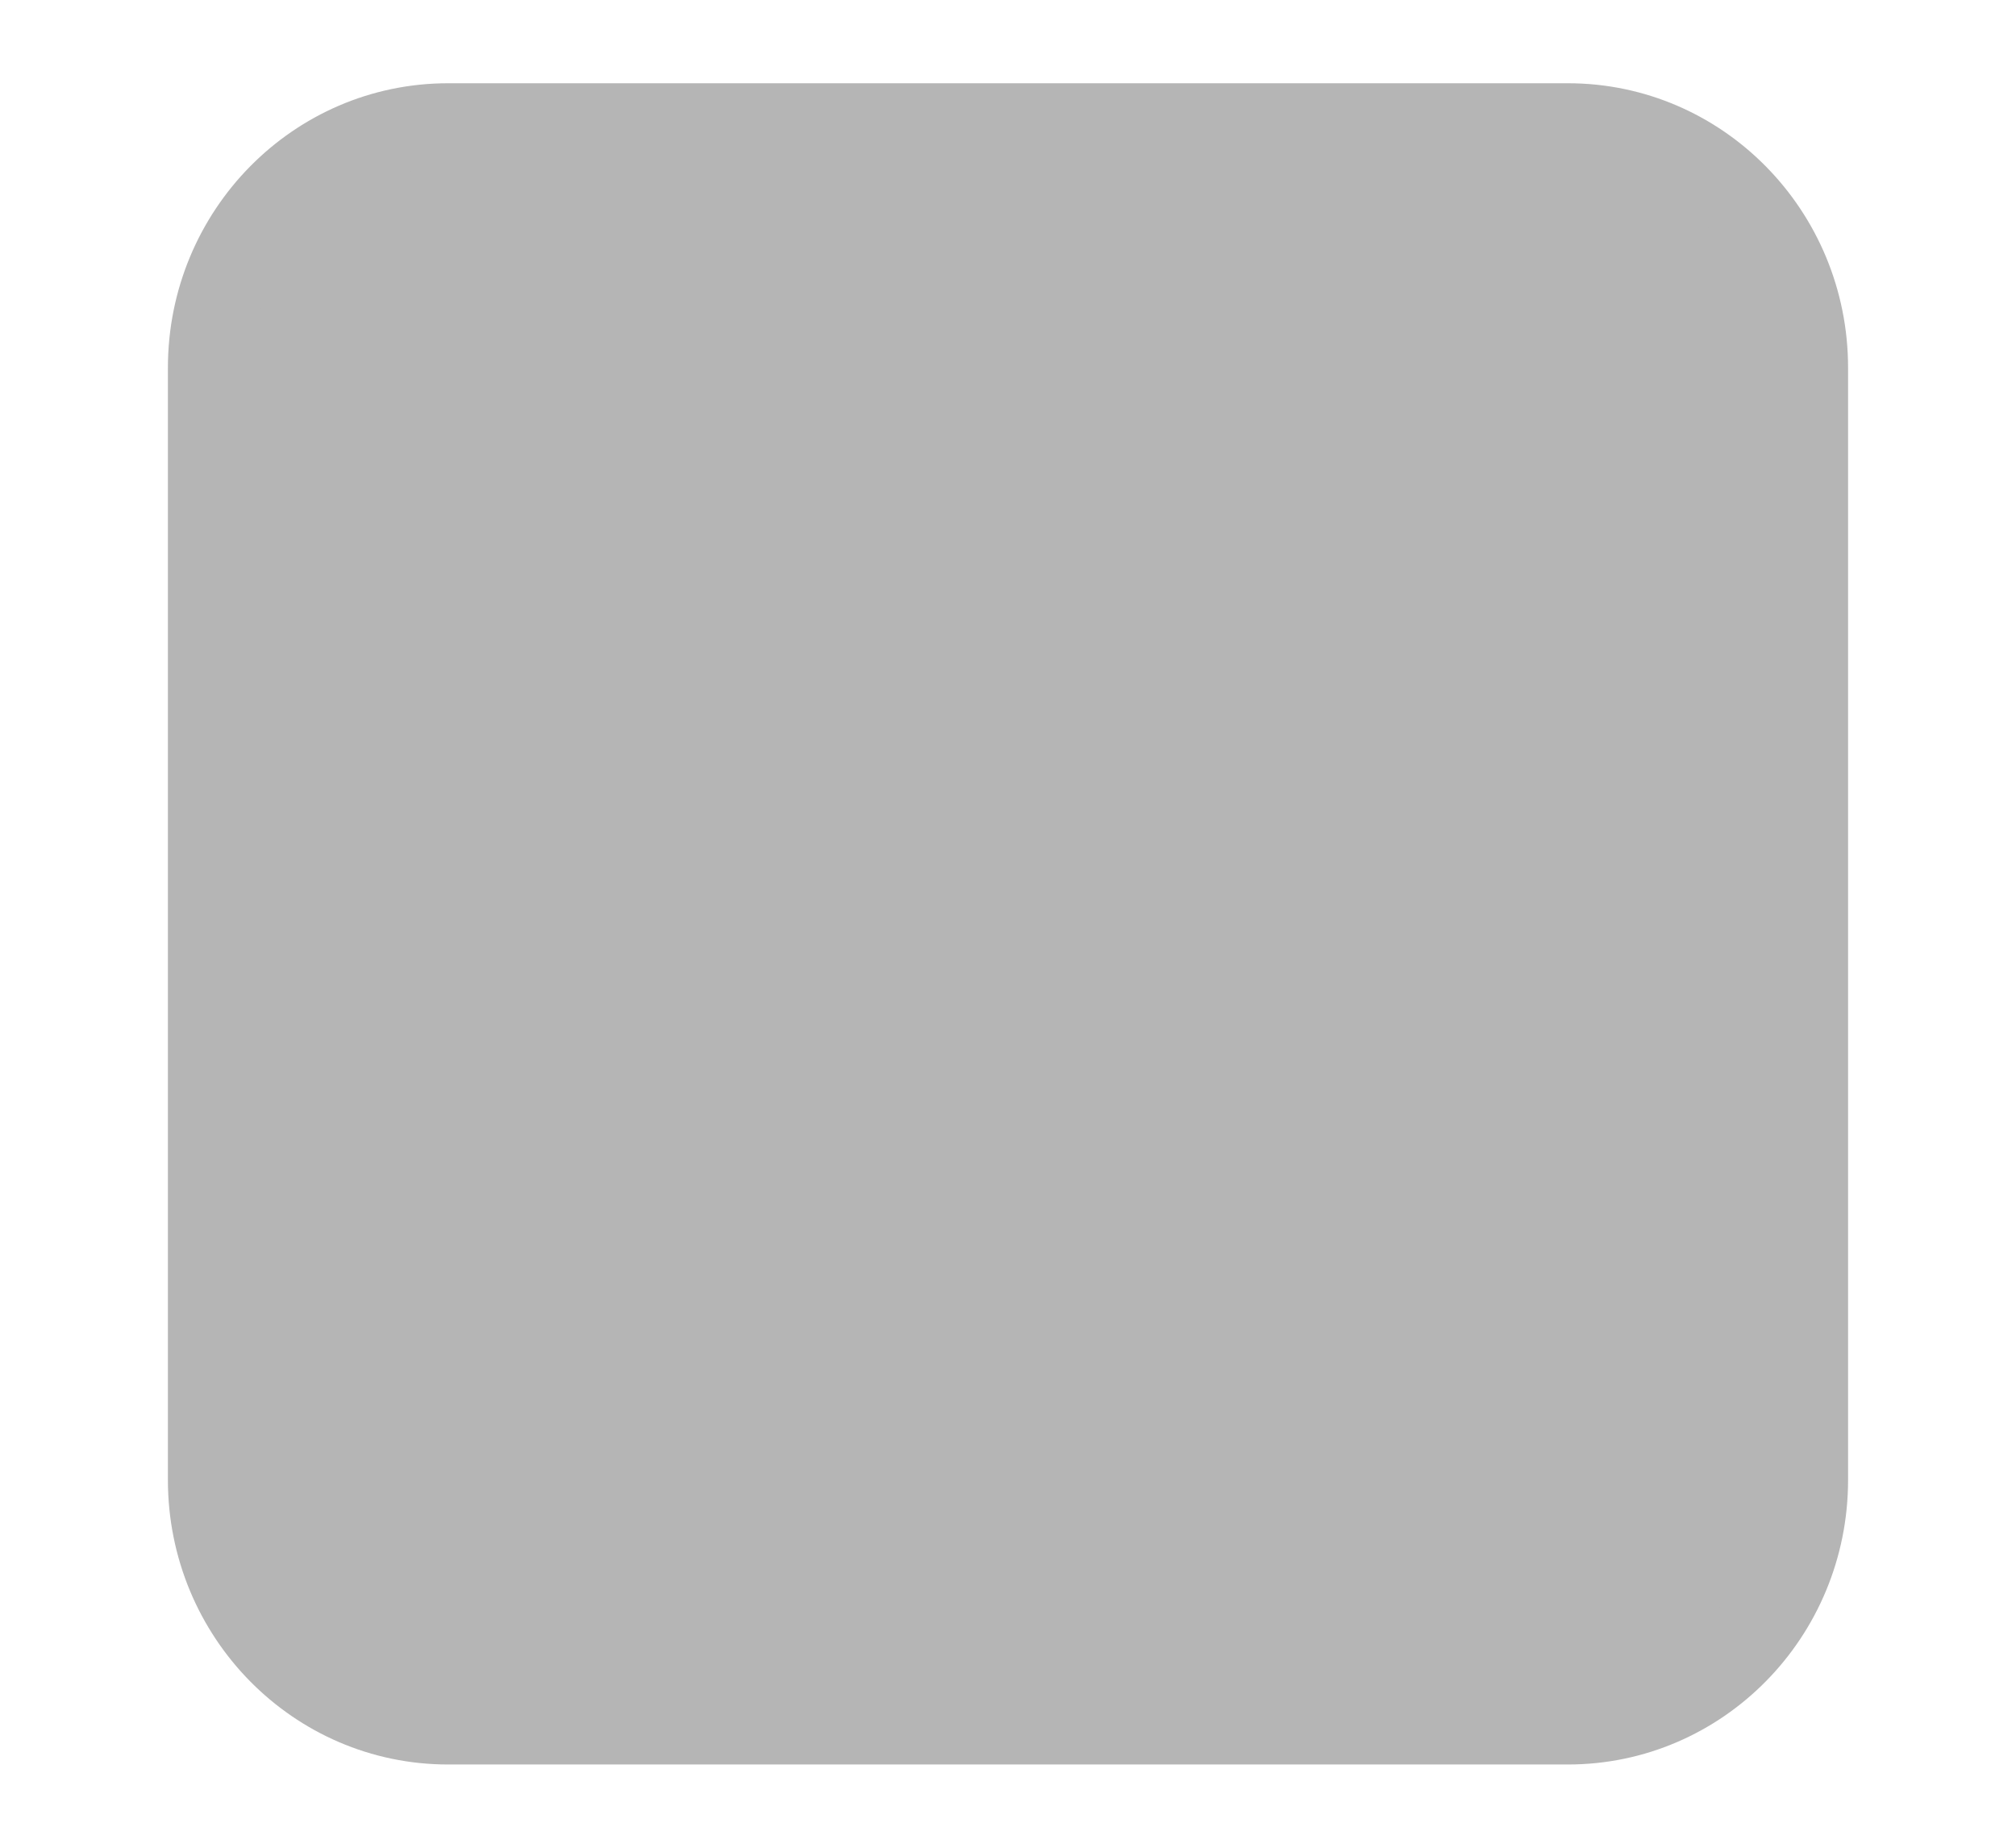
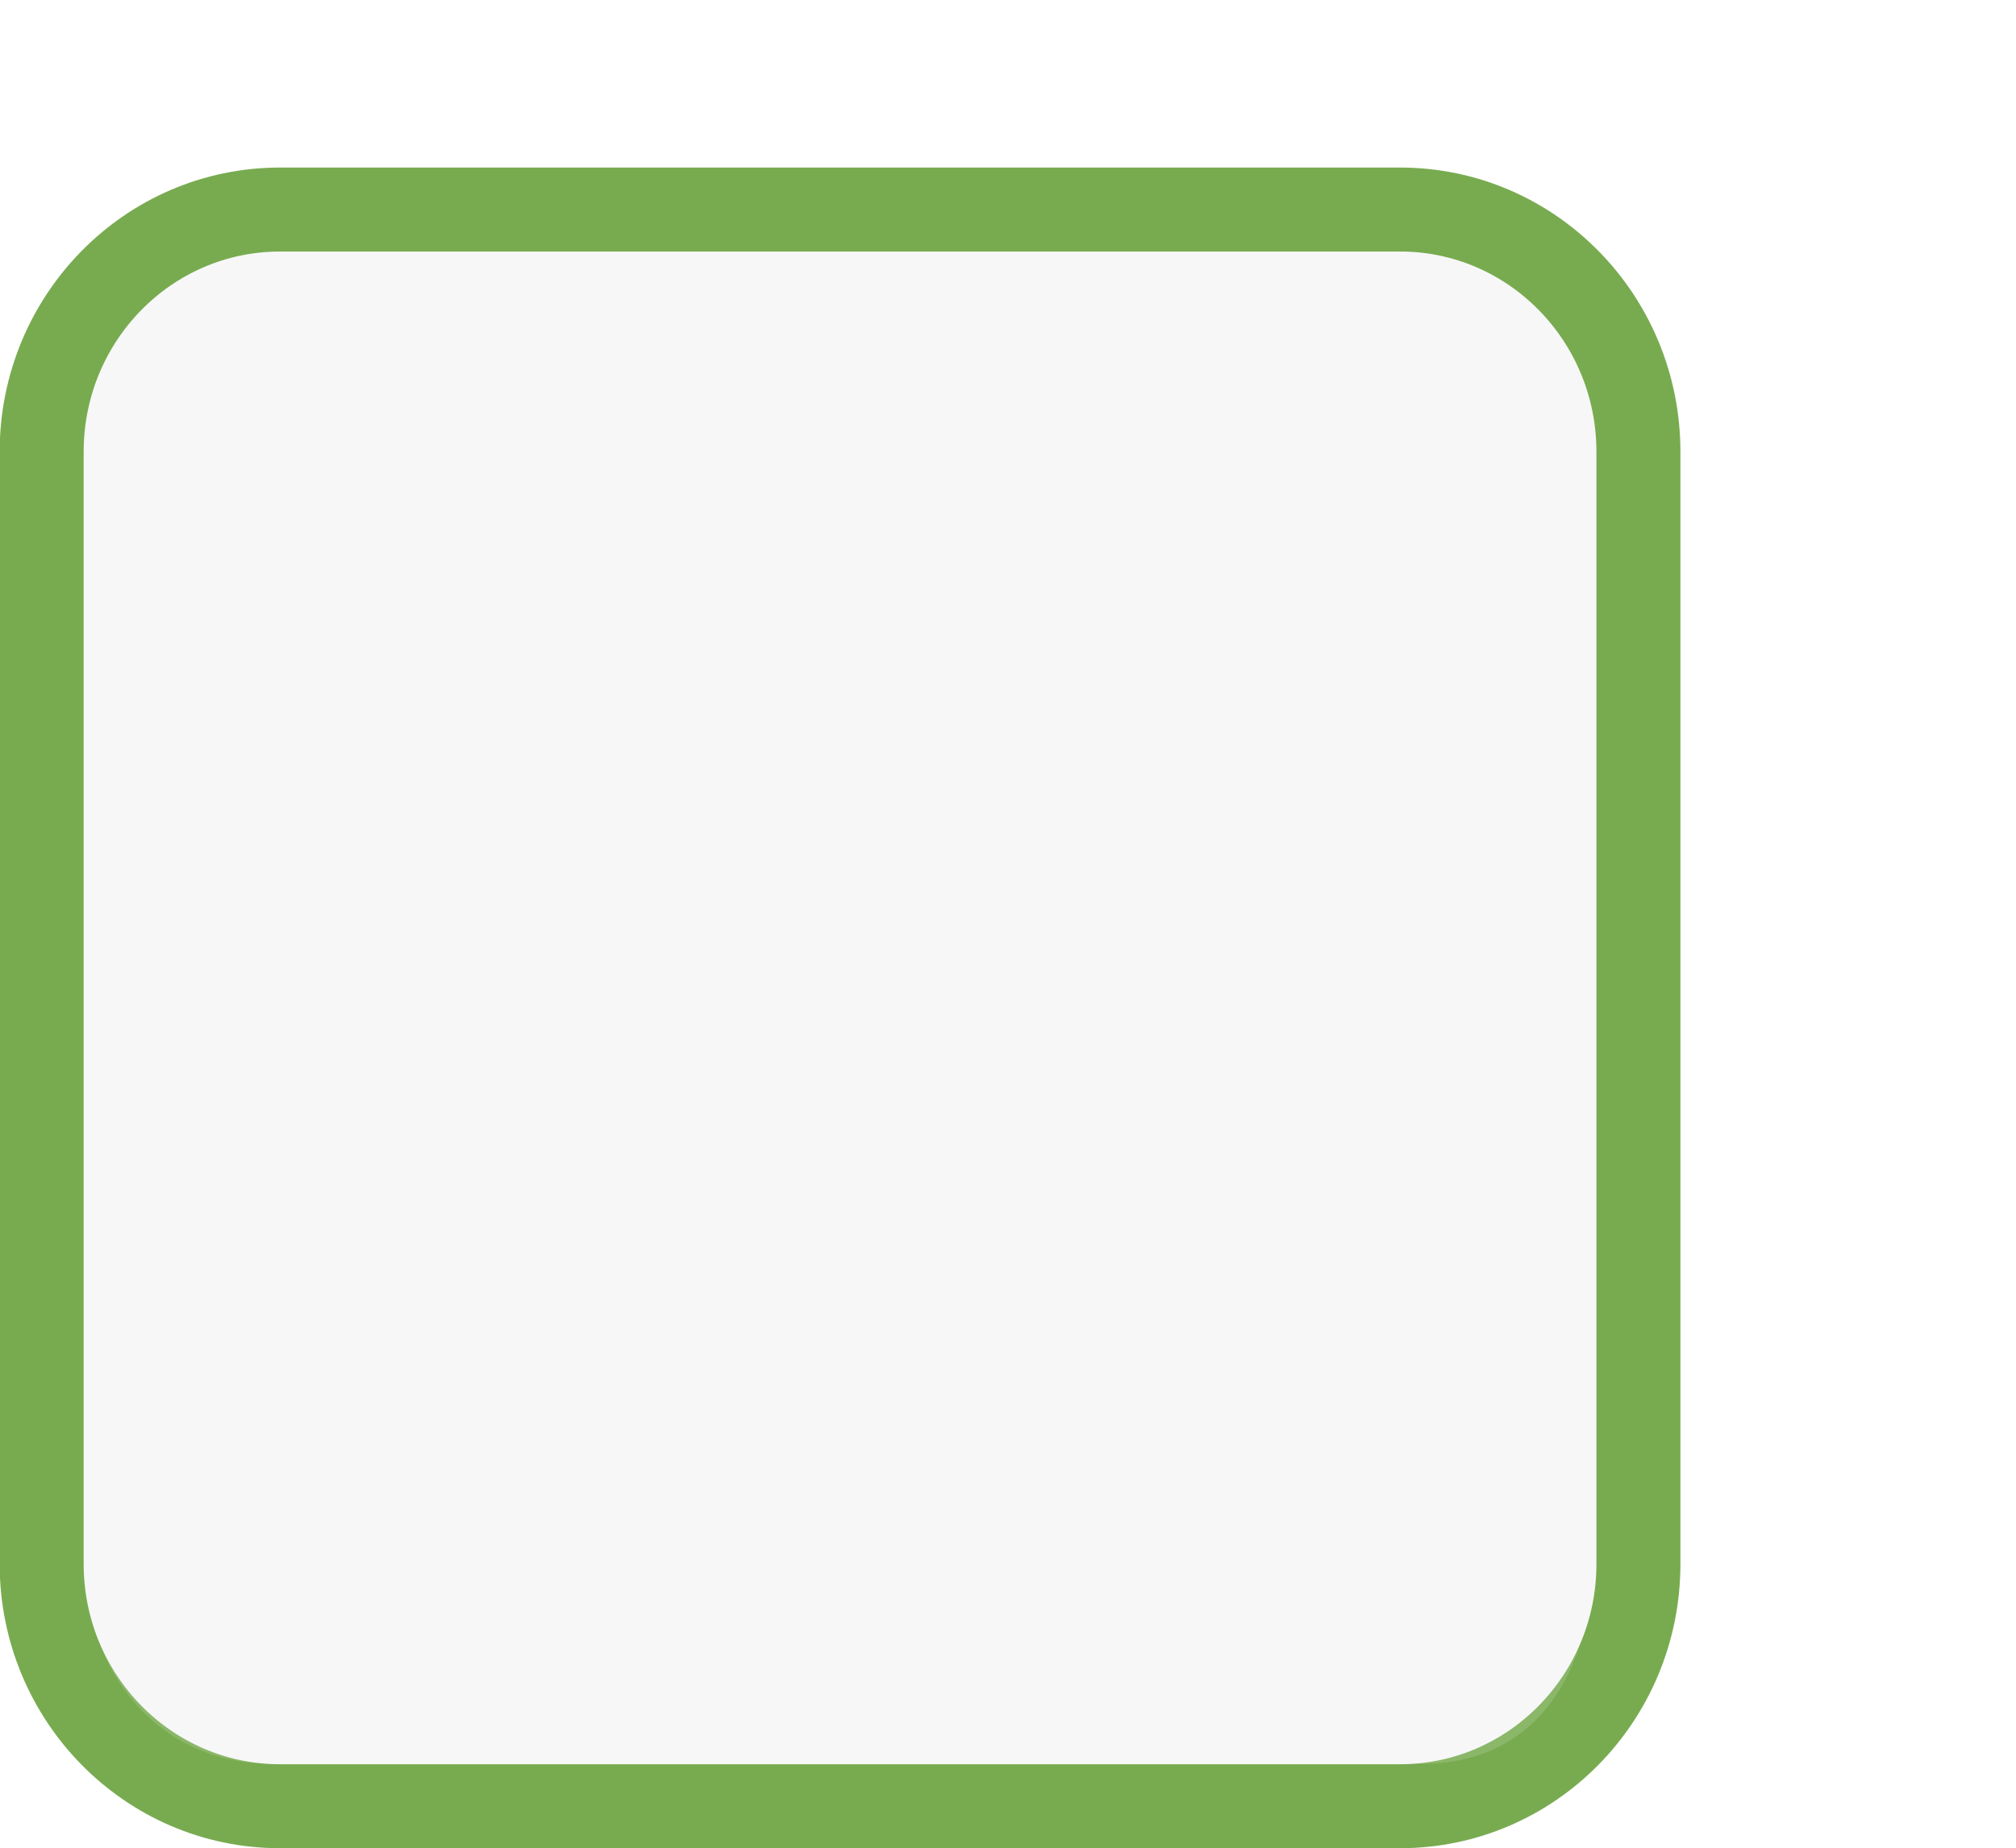
<svg xmlns="http://www.w3.org/2000/svg" xmlns:xlink="http://www.w3.org/1999/xlink" width="24" height="22" id="svg3199" version="1.1">
  <defs id="defs3201">
-     <linearGradient id="linearGradient854">
-       <stop style="stop-color:#b5b5b5;stop-opacity:1" offset="0" id="stop848" />
-       <stop id="stop850" offset="0.168" style="stop-color:#b5b5b5;stop-opacity:1" />
-       <stop style="stop-color:#c7c7c7;stop-opacity:1" offset="1" id="stop852" />
-     </linearGradient>
    <linearGradient id="linearGradient10013-4-63-6">
      <stop style="stop-color:#333333;stop-opacity:1;" offset="0" id="stop10015-2-76-1" />
      <stop style="stop-color:#292929;stop-opacity:1" offset="1" id="stop10017-46-15-8" />
    </linearGradient>
    <linearGradient id="linearGradient10597-5">
      <stop style="stop-color:#16191a;stop-opacity:1;" offset="0" id="stop10599-2" />
      <stop style="stop-color:#2b3133;stop-opacity:1" offset="1" id="stop10601-5" />
    </linearGradient>
    <linearGradient y2="-322.164" x2="921.225" y1="-330.051" x1="921.328" gradientTransform="matrix(1.591837,0,0,0.8571429,-1456.546,275.4519)" gradientUnits="userSpaceOnUse" id="linearGradient15374" xlink:href="#linearGradient10013-4-63-6" />
    <linearGradient gradientTransform="translate(-1199.985,216.3805)" y2="-227.08" x2="1203.918" y1="-217.567" x1="1203.918" gradientUnits="userSpaceOnUse" id="linearGradient15376" xlink:href="#linearGradient10597-5" />
    <linearGradient id="linearGradient5581-5-2-4-6-8-7-35-8">
-       <stop id="stop5583-0-92-8-0-7-6-5-1" offset="0" style="stop-color:#ff4c4c;stop-opacity:1" />
+       <stop id="stop5583-0-92-8-0-7-6-5-1" offset="0" style="stop-color:#454c4c;stop-opacity:1;" />
      <stop style="stop-color:#393f3f;stop-opacity:1;" offset="0.4" id="stop5585-4-7-2-7-9-9-92-0" />
      <stop id="stop5587-6-7-2-0-3-1-21-5" offset="1" style="stop-color:#2d3232;stop-opacity:1;" />
    </linearGradient>
-     <linearGradient id="linearGradient5581-5-2-4-6-8-7-35-8-7">
-       <stop style="stop-color:#454c4c;stop-opacity:1;" offset="0" id="stop5583-0-92-8-0-7-6-5-1-0" />
-       <stop id="stop5585-4-7-2-7-9-9-92-0-9" offset="0.4" style="stop-color:#393f3f;stop-opacity:1;" />
-       <stop style="stop-color:#2d3232;stop-opacity:1;" offset="1" id="stop5587-6-7-2-0-3-1-21-5-3" />
-     </linearGradient>
  </defs>
  <g id="layer1" transform="translate(-342.5,-521.3622)">
-     <g style="display:inline" id="use5671" transform="matrix(1.359411,0,0,1.356424,321.2059,480.9945)">
-       <rect transform="matrix(0.4730478,0,0,0.4807373,-6.360704,-29.39622)" rx="4.414" y="125.346" x="50.44" height="29.154" width="29.56" id="rect11803" style="color:#000000;display:inline;overflow:visible;visibility:visible;fill:#b5b5b5;fill-opacity:1;stroke:#b5b5b5;stroke-width:1.544;stroke-linecap:butt;stroke-linejoin:round;stroke-miterlimit:4;stroke-dasharray:none;stroke-dashoffset:0;stroke-opacity:1;marker:none;enable-background:accumulate" ry="4.423" />
-     </g>
+     <rect ry="2.884" style="color:#000000;display:inline;overflow:visible;visibility:visible;fill:#f7f7f7;fill-opacity:1;stroke:#78ab50;stroke-width:1;stroke-linecap:butt;stroke-linejoin:round;stroke-miterlimit:4;stroke-dasharray:none;stroke-dashoffset:0;stroke-opacity:1;marker:none;enable-background:accumulate" id="rect11803" width="19.009" height="19.011" x="342.996" y="523.857" rx="2.838" />
+     <path style="color:#000000;font-style:normal;font-variant:normal;font-weight:normal;font-stretch:normal;font-size:medium;line-height:normal;font-family:Sans;-inkscape-font-specification:Sans;text-indent:0;text-align:start;text-decoration:none;text-decoration-line:none;letter-spacing:normal;word-spacing:normal;text-transform:none;writing-mode:lr-tb;direction:ltr;baseline-shift:baseline;text-anchor:start;display:inline;overflow:visible;visibility:visible;opacity:0.15;fill:#f7f7f7;fill-opacity:1;fill-rule:nonzero;stroke:none;stroke-width:1.358;marker:none;enable-background:accumulate" d="m 343.5,538.823 v 1.049 c 0,1.399 0.876,2.491 2.242,2.491 h 13.686 c 1.366,0 2.033,-1.092 2.033,-2.491 v -1.049 c 0,1.399 -1.064,2.491 -2.43,2.491 h -13.067 c -1.366,0 -2.463,-1.092 -2.463,-2.491 z" id="path11869" />
+     <rect style="color:#000000;fill:none;stroke:none;stroke-width:2;marker:none;visibility:visible;display:inline;overflow:visible;enable-background:accumulate" id="rect17347" width="21.944" height="21.944" x="342.299" y="521.584" />
  </g>
</svg>
